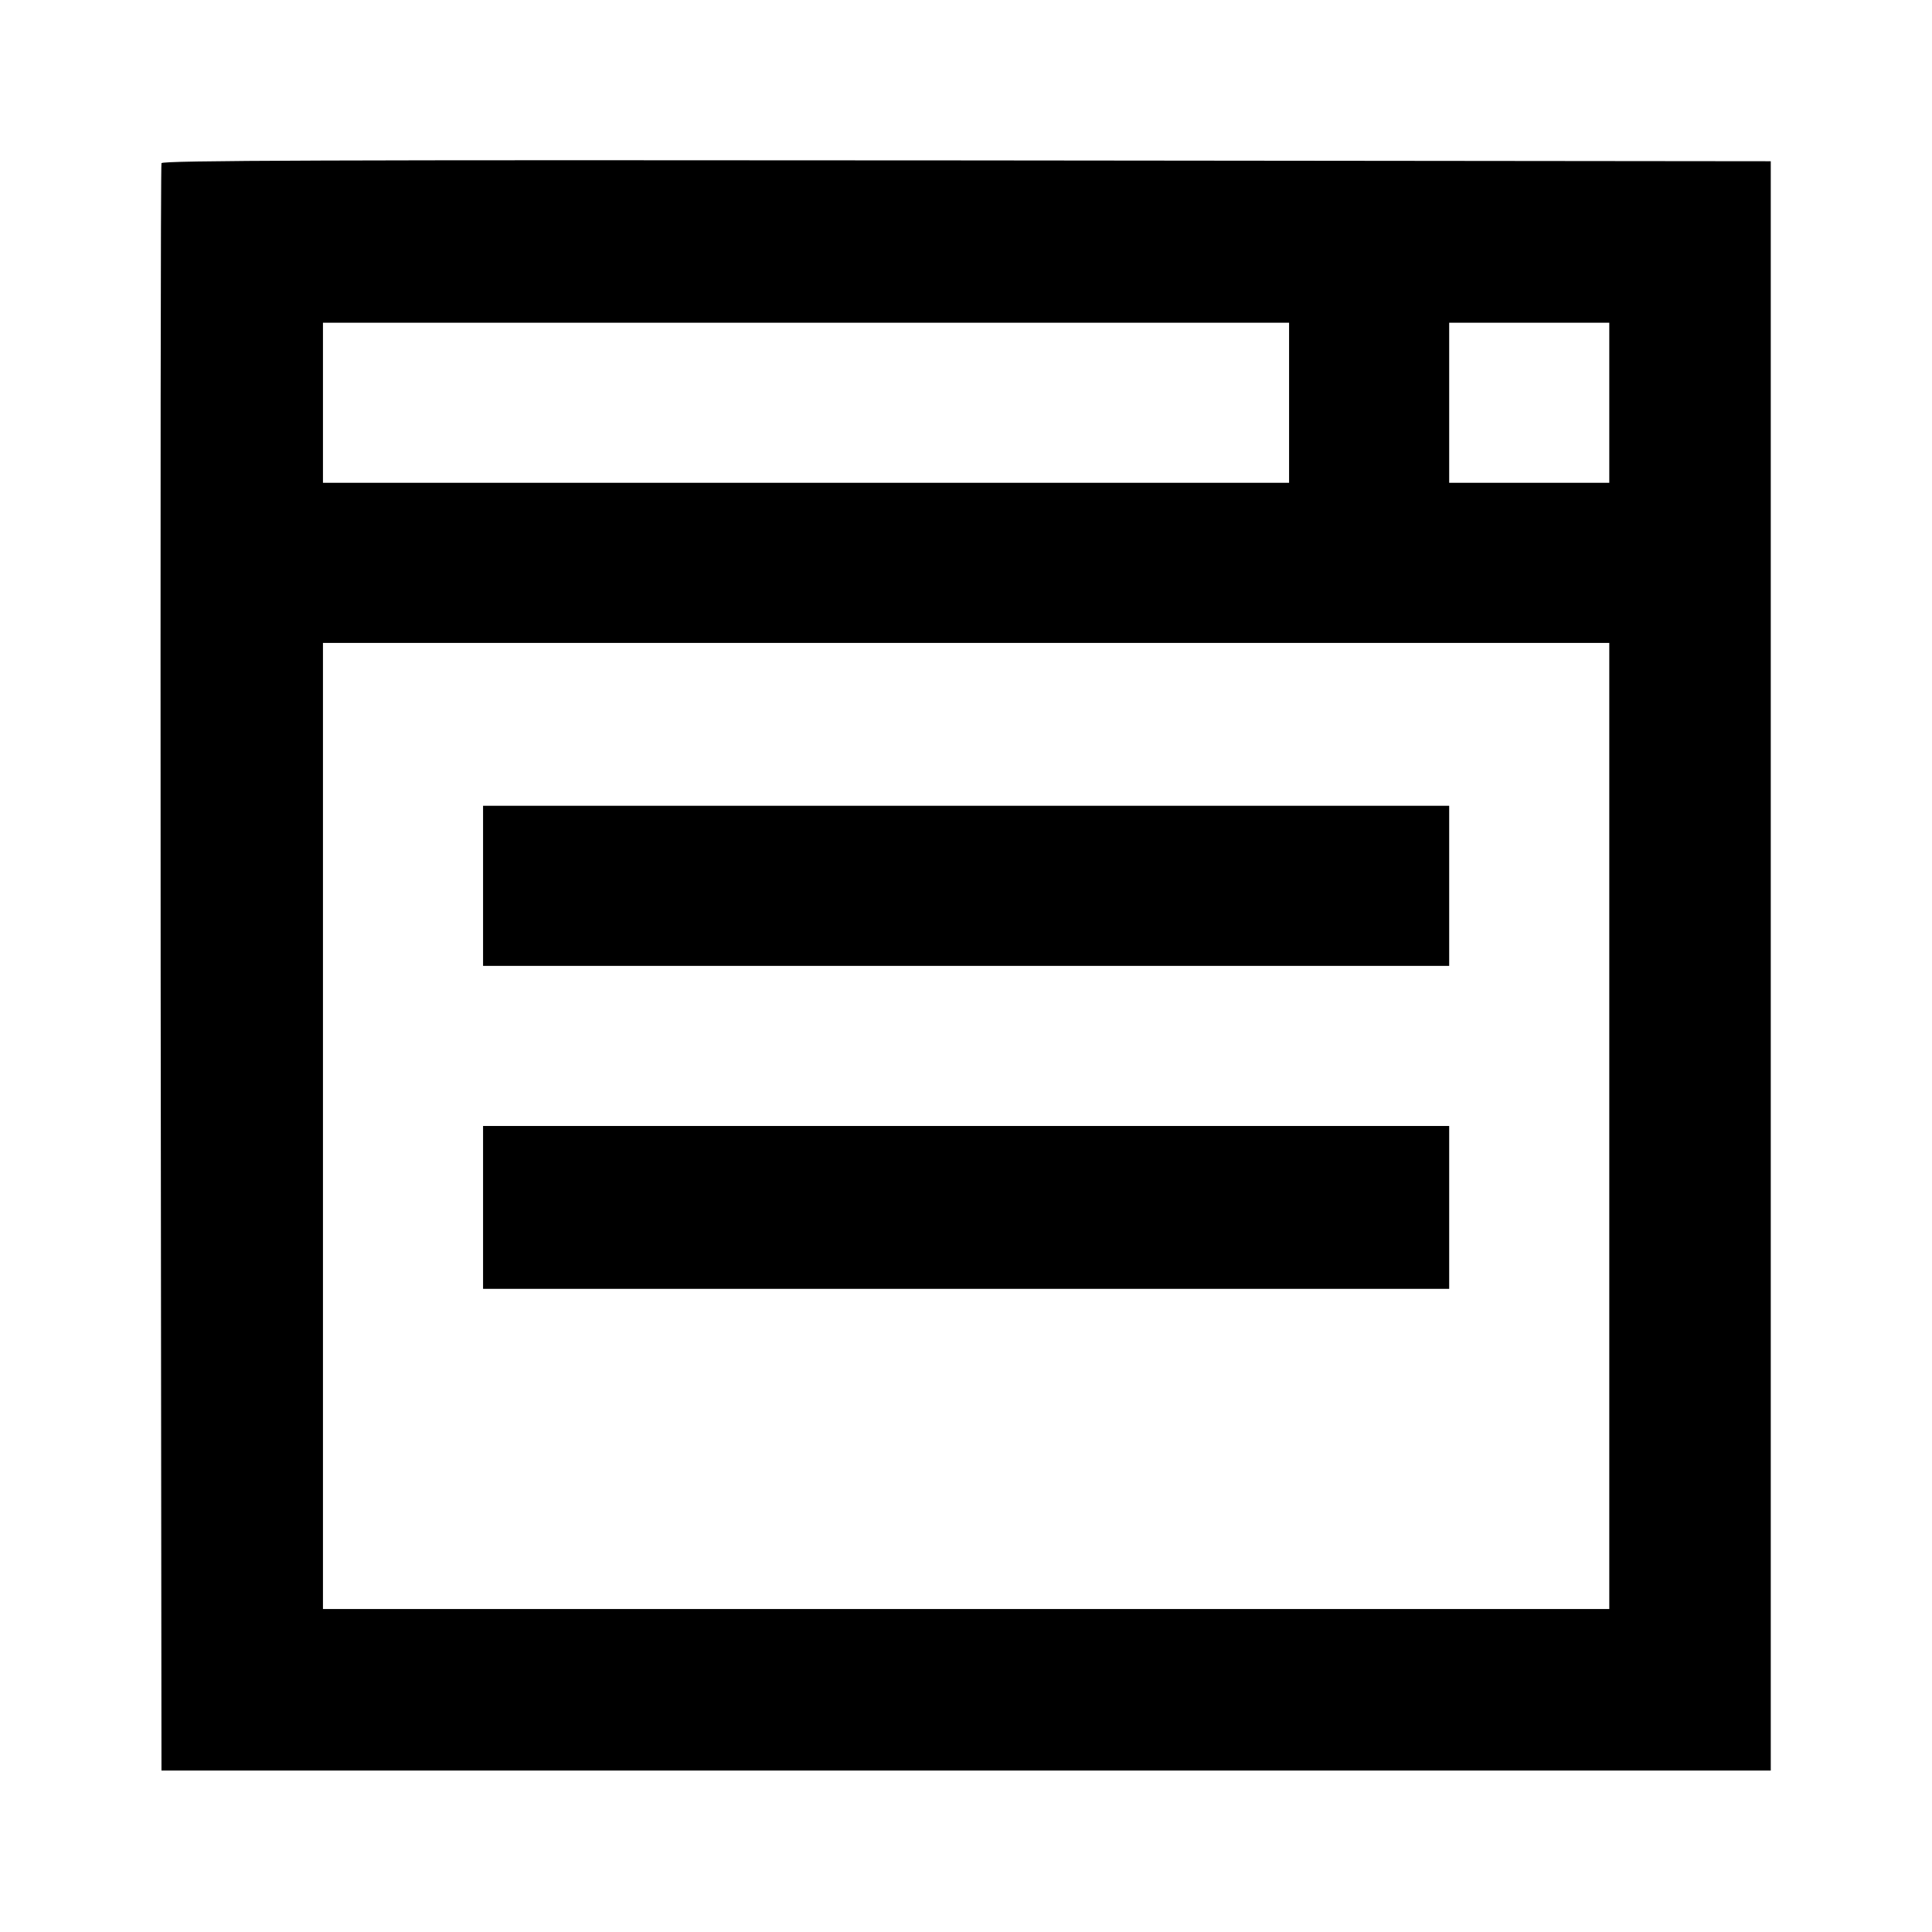
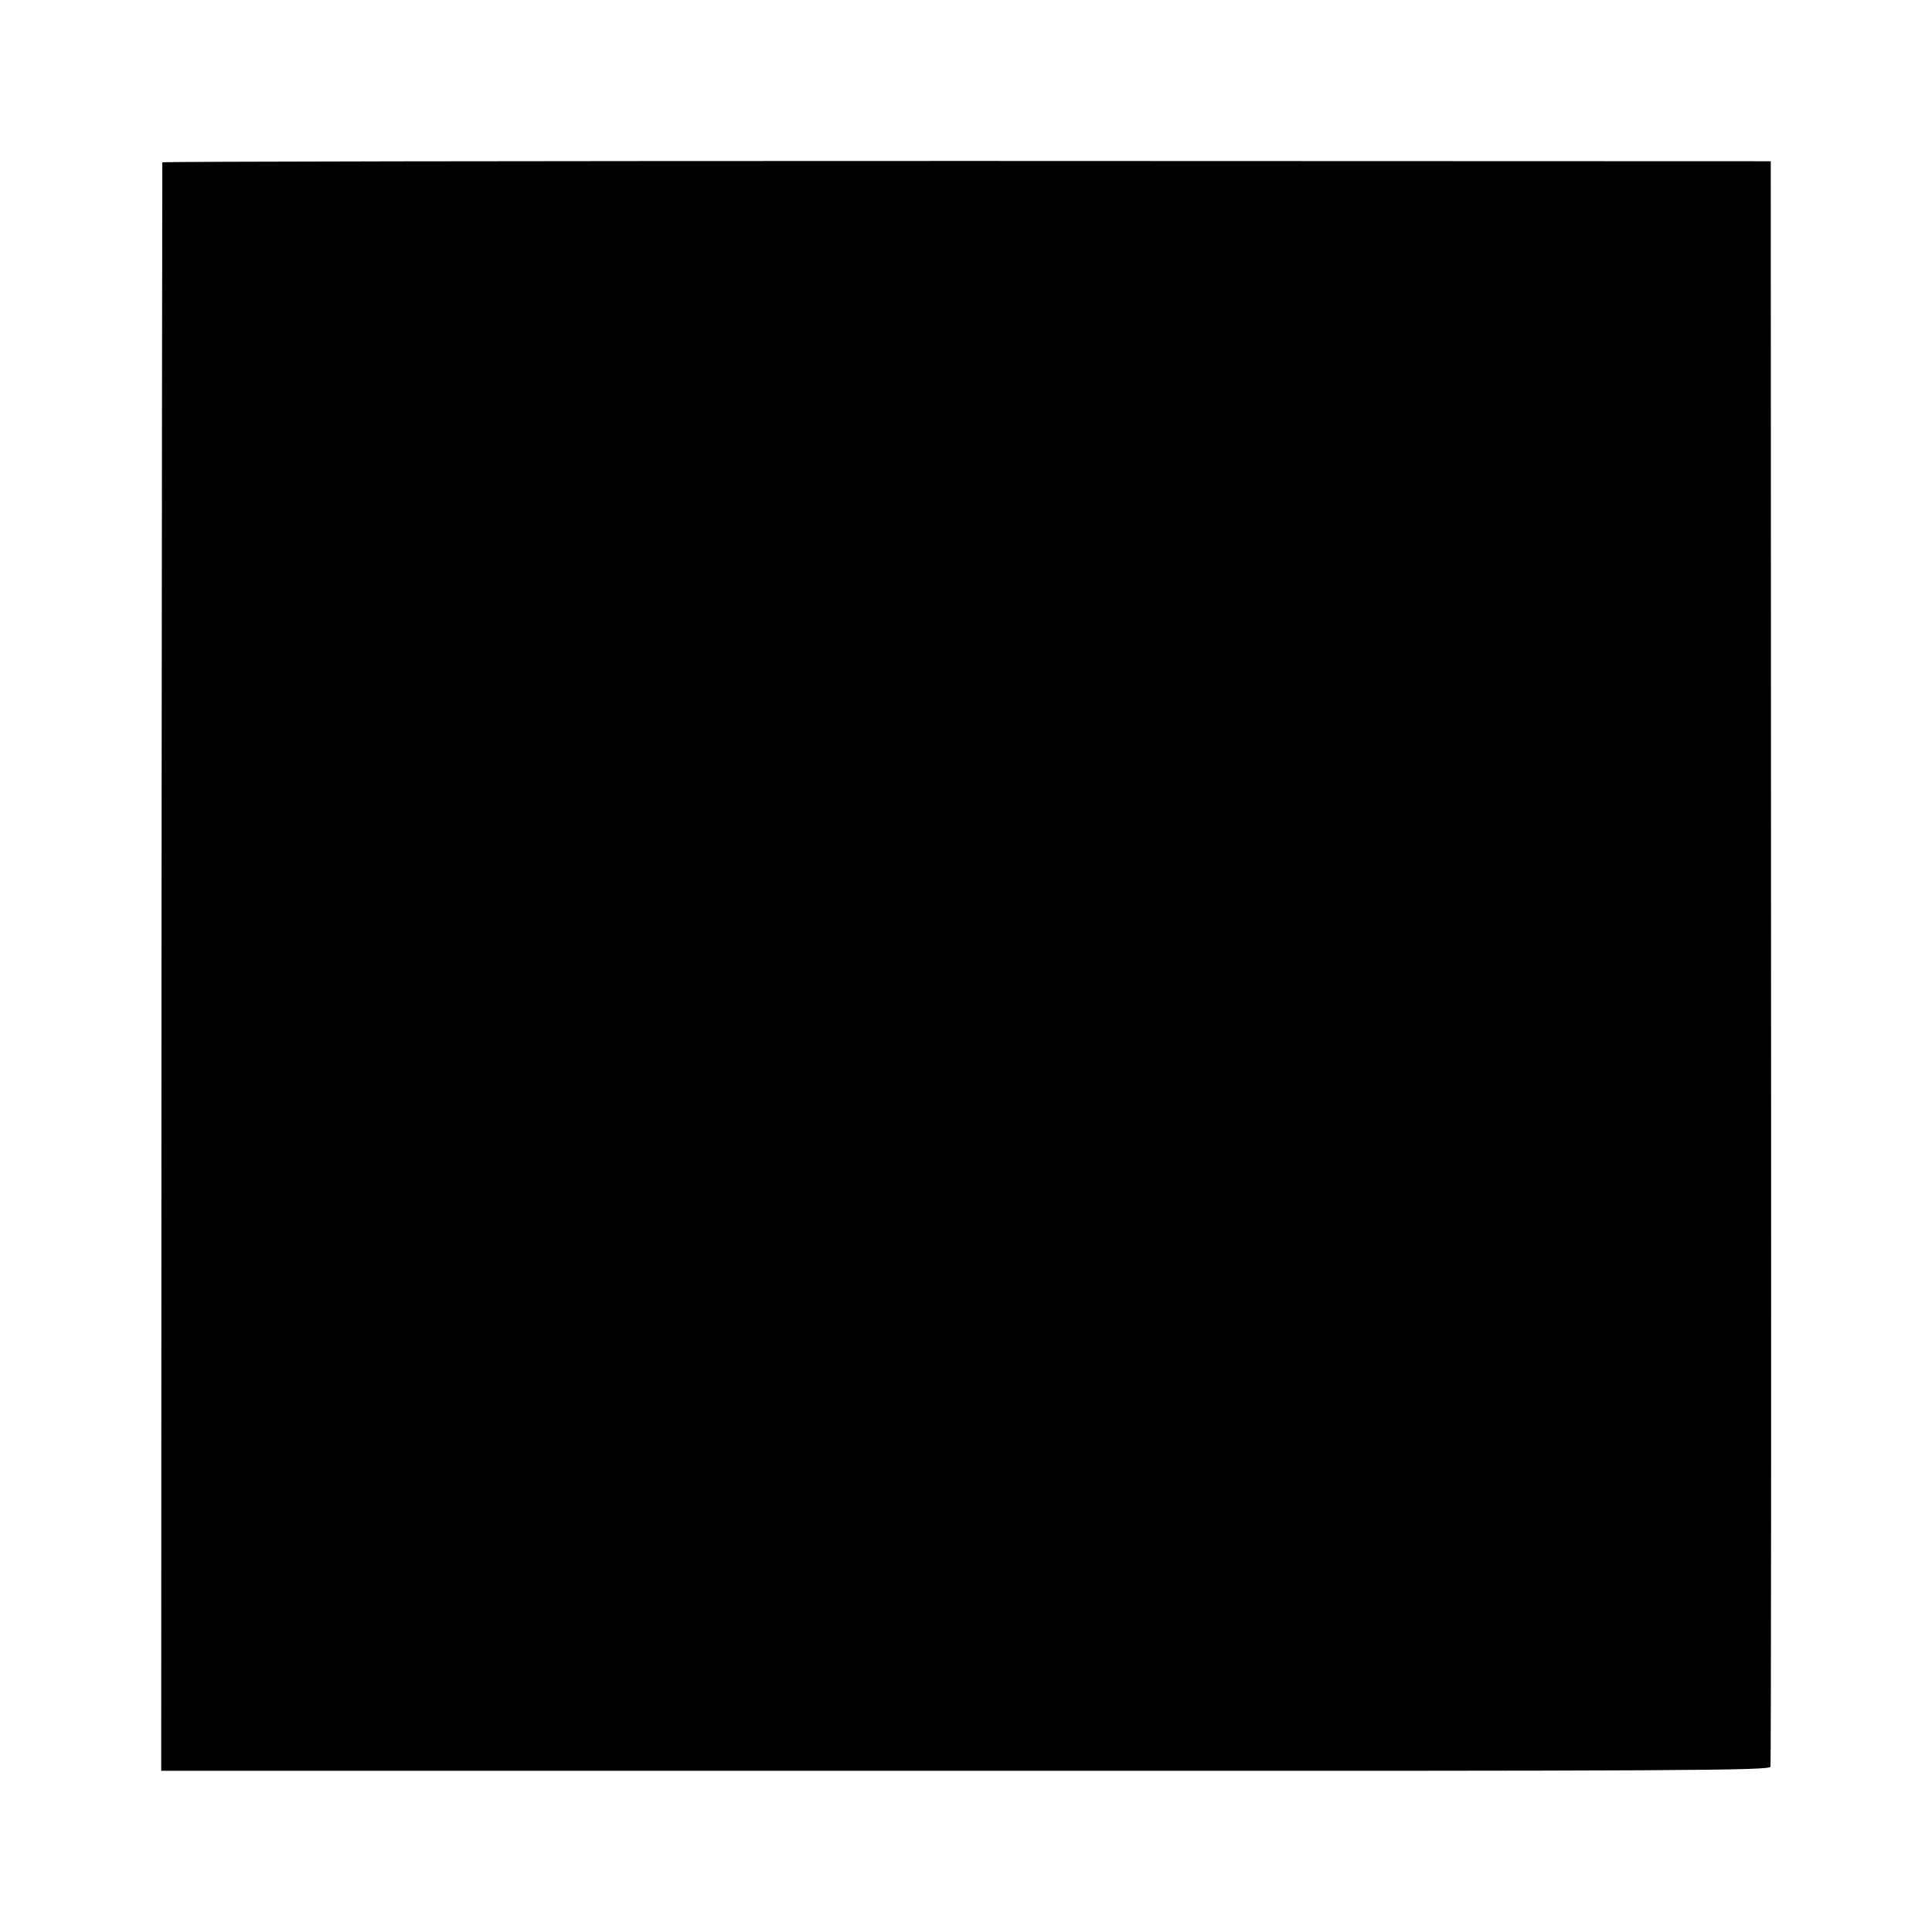
<svg xmlns="http://www.w3.org/2000/svg" version="1.0" width="16pt" height="16pt" viewBox="0 0 16 16" preserveAspectRatio="xMidYMid meet">
  <g transform="translate(0,16) scale(0.002286,-0.002286)" fill="#000000" stroke="none">
-     <path d="M585 6408 c-3 -7 -4 -1320 -3 -2918 l3 -2905 2915 0 2915 0 0 2915 0 2915 -2913 3 c-2325 2 -2914 0 -2917 -10z m4085 -868 l0 -290 -1750 0 -1750 0 0 290 0 290 1750 0 1750 0 0 -290z m1160 0 l0 -290 -290 0 -290 0 0 290 0 290 290 0 290 0 0 -290z m0 -2620 l0 -1750 -2330 0 -2330 0 0 1750 0 1750 2330 0 2330 0 0 -1750z" />
-     <path d="M1750 3790 l0 -290 1750 0 1750 0 0 290 0 290 -1750 0 -1750 0 0 -290z" />
-     <path d="M1750 2625 l0 -295 1750 0 1750 0 0 295 0 295 -1750 0 -1750 0 0 -295z" />
+     <path d="M588 6411 c0 -3 -2 -1316 -3 -2917 l-1 -2910 2913 0 c2650 -1 2913 1 2917 15 2 9 3 1321 2 2916 l-1 2900 -2912 1 c-1602 0 -2914 -2 -2915 -5z" />
  </g>
</svg>
